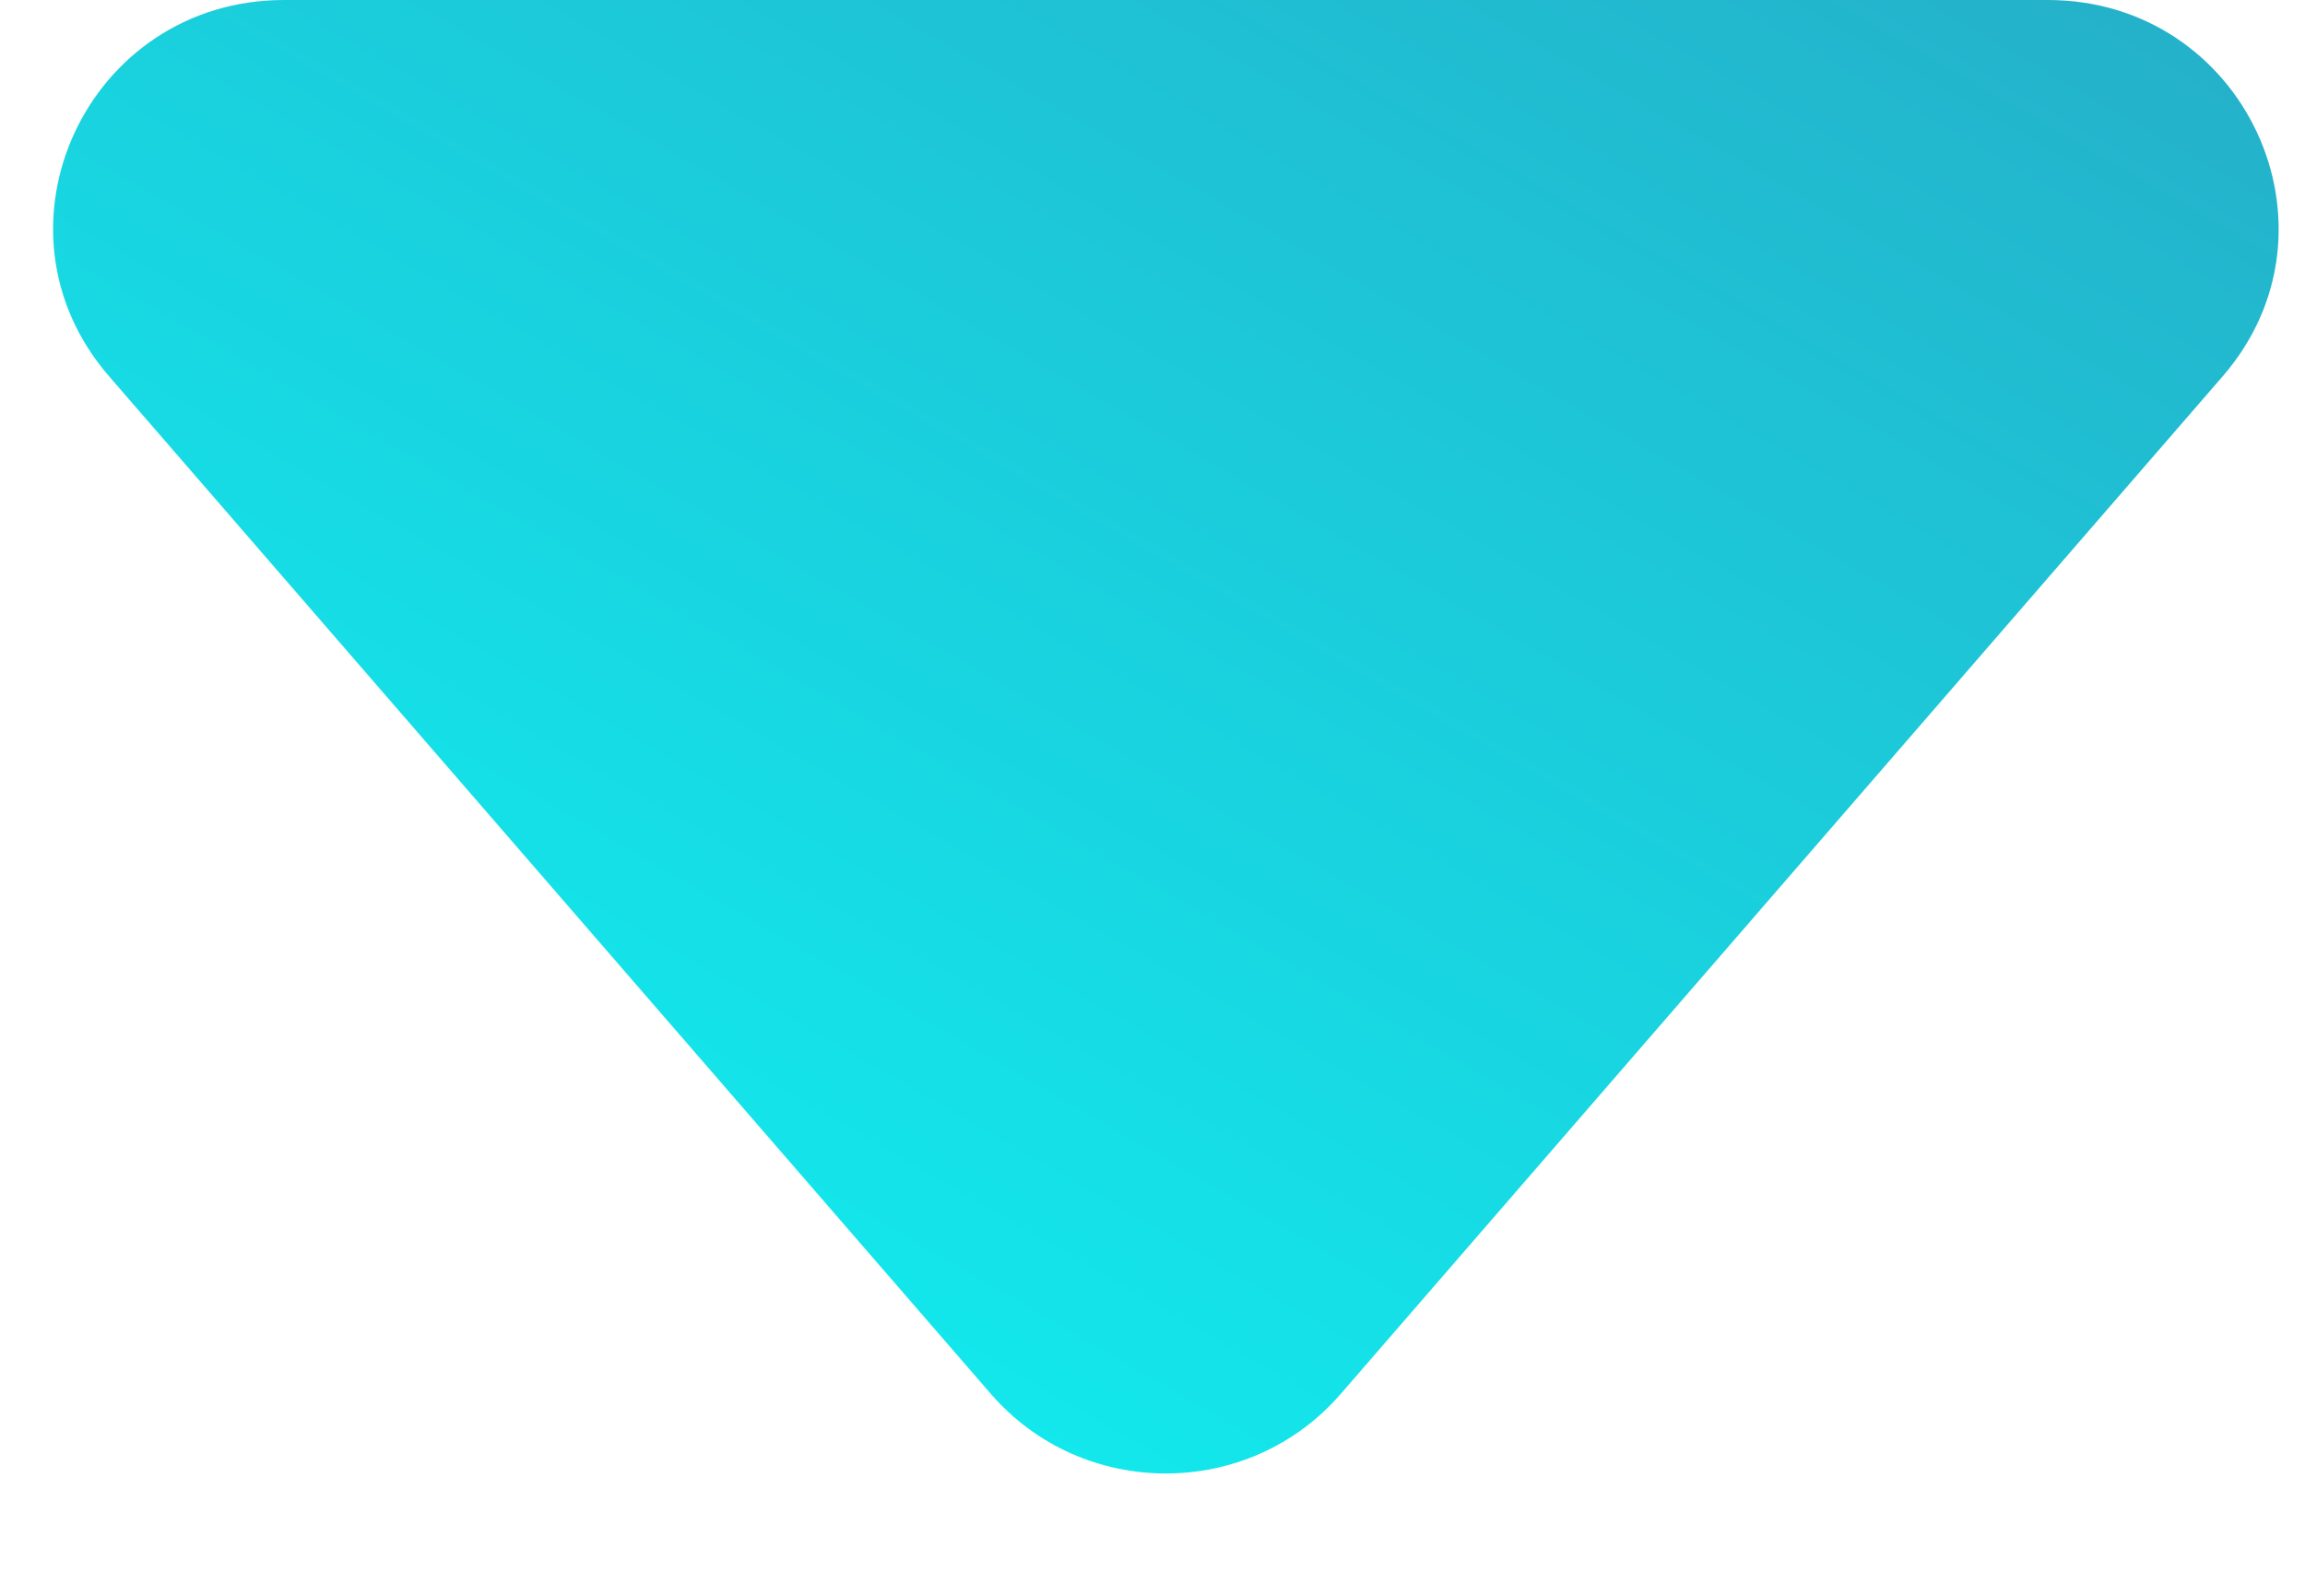
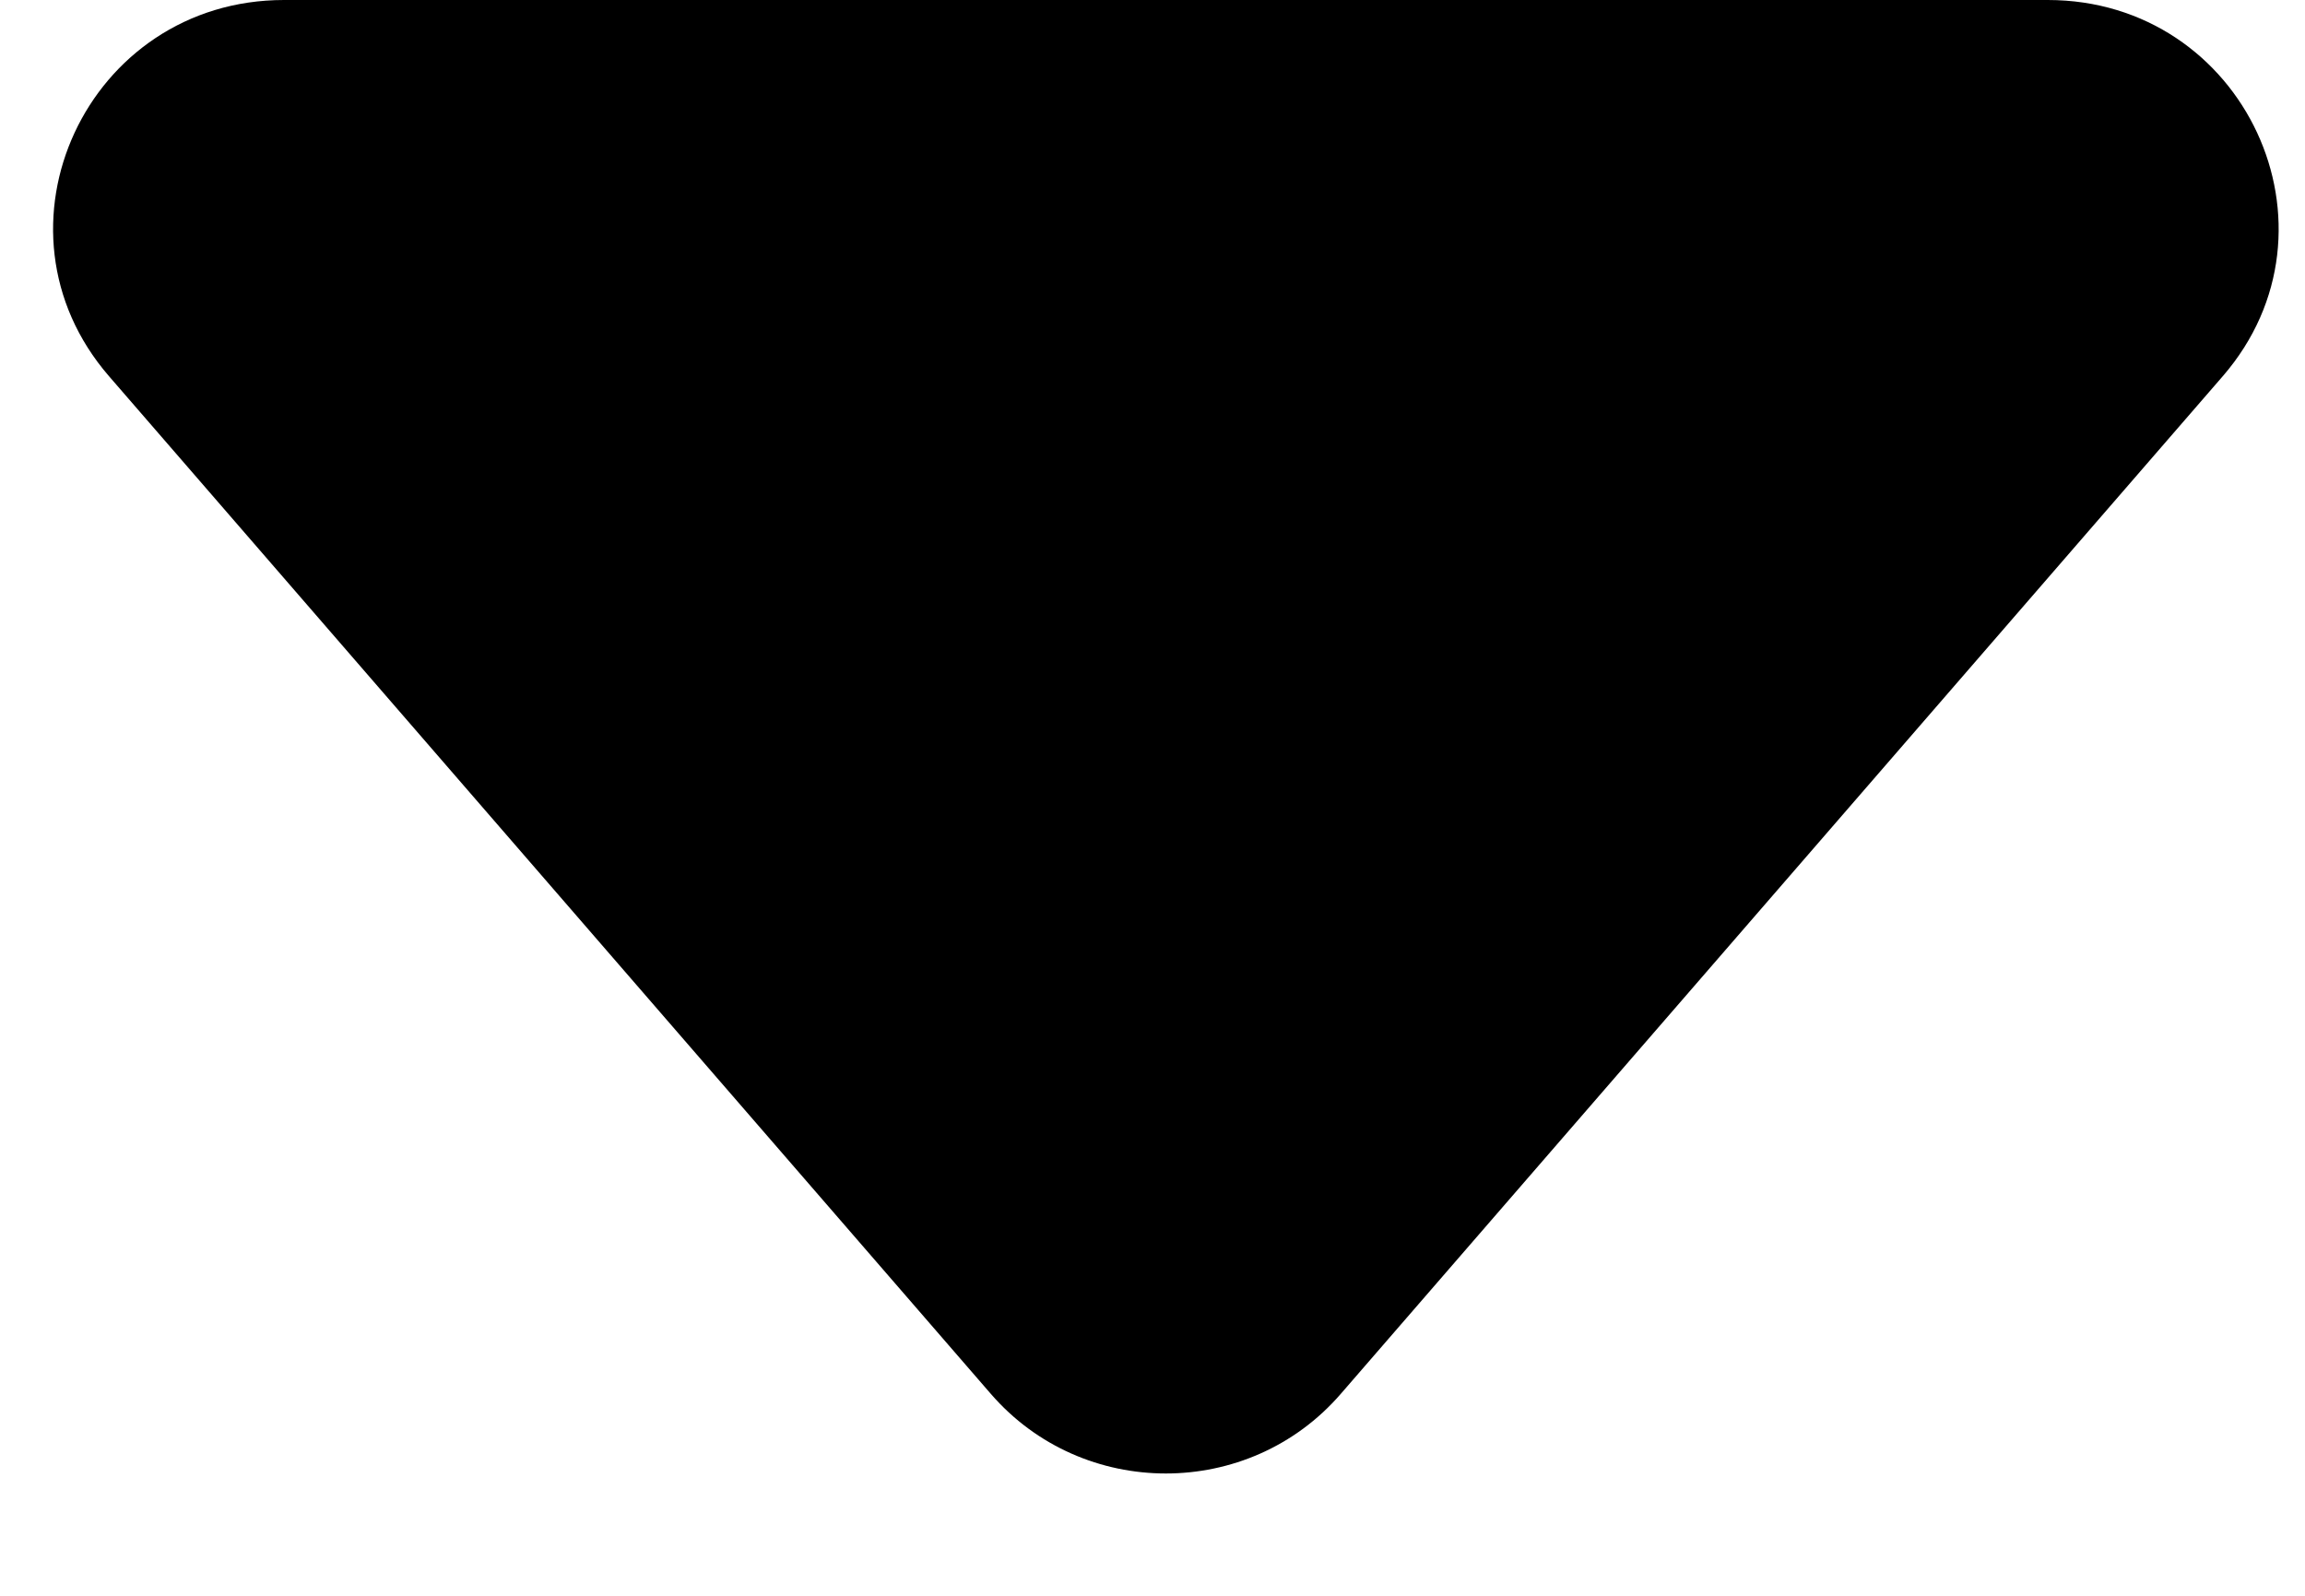
<svg xmlns="http://www.w3.org/2000/svg" width="13" height="9" viewBox="0 0 13 9" fill="none">
  <path d="M1.602 0C0.491 0 -0.108 1.288 0.615 2.122L5.588 7.861C6.107 8.46 7.044 8.46 7.562 7.861L12.536 2.122C13.259 1.288 12.659 0 11.549 0H1.602Z" fill="url(#paint0_linear)" />
  <defs>
    <linearGradient id="paint0_linear" x1="6.575" y1="13.5" x2="14.367" y2="-0.005" gradientUnits="userSpaceOnUse">
-       <stop stop-color="#0BFFFB" />
-       <stop offset="1" stop-color="#26ABC6" />
+       <stop stopColor="#0BFFFB" />
+       <stop offset="1" stopColor="#26ABC6" />
    </linearGradient>
  </defs>
</svg>
